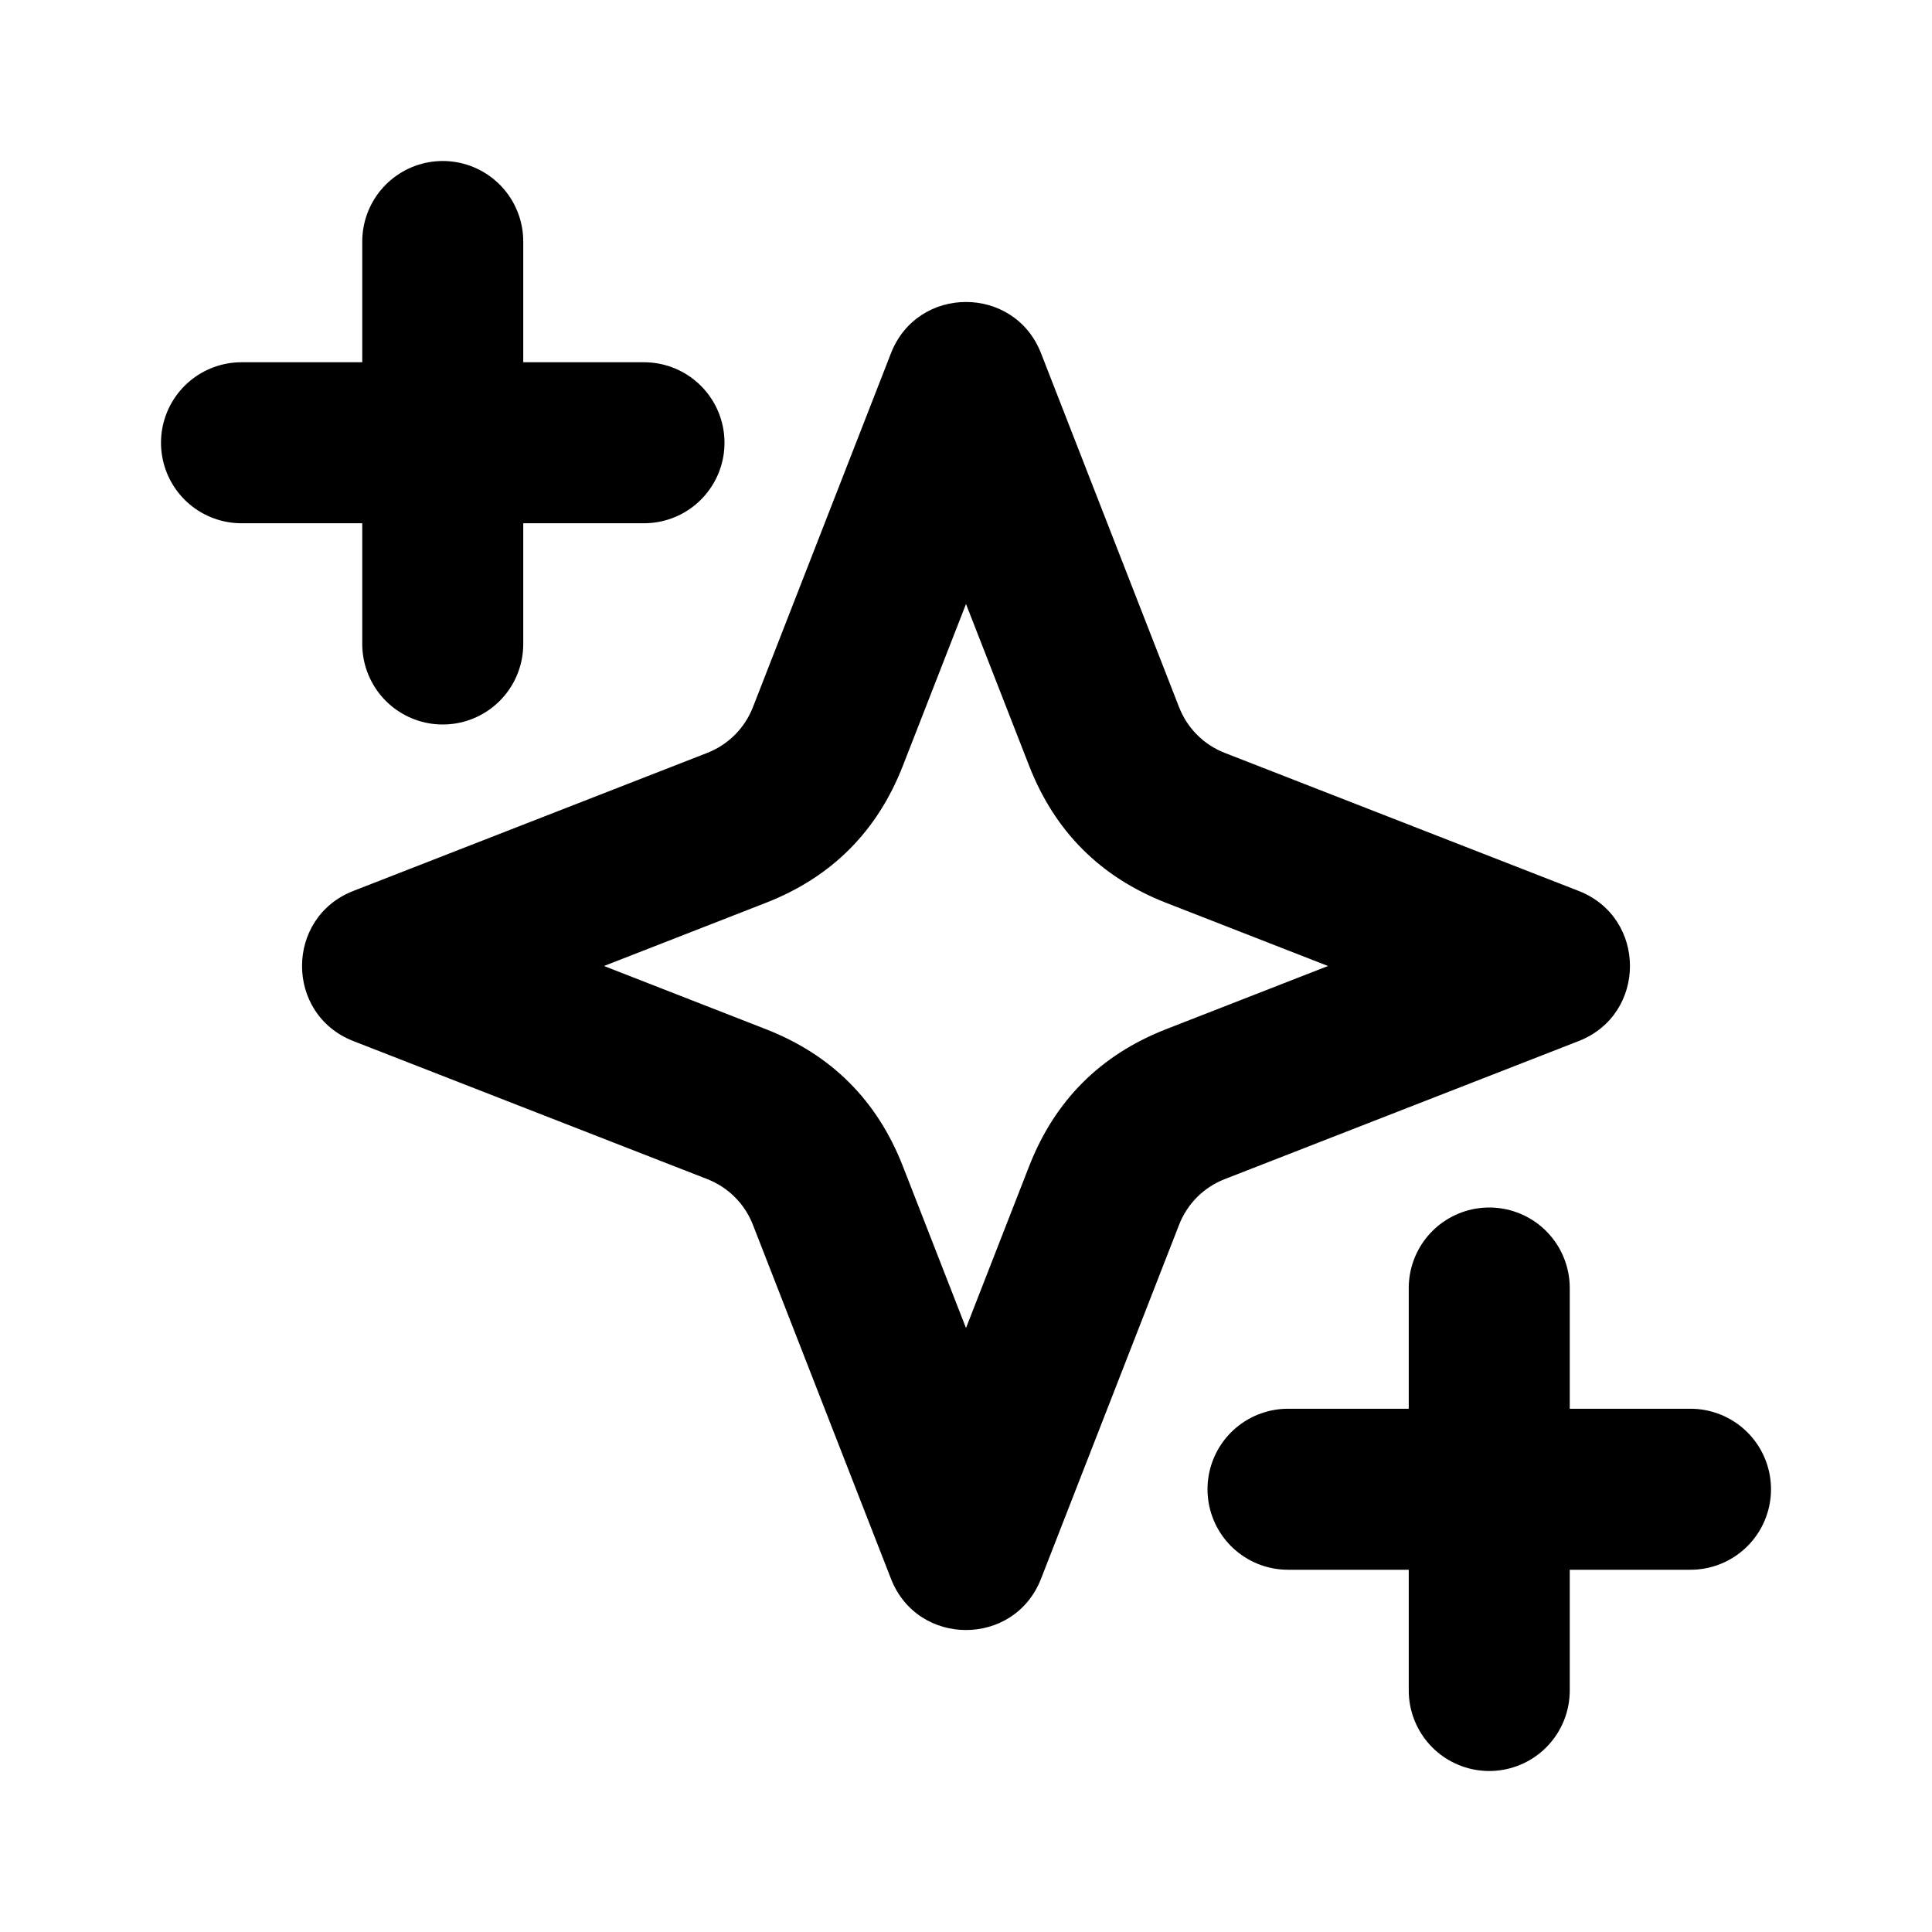
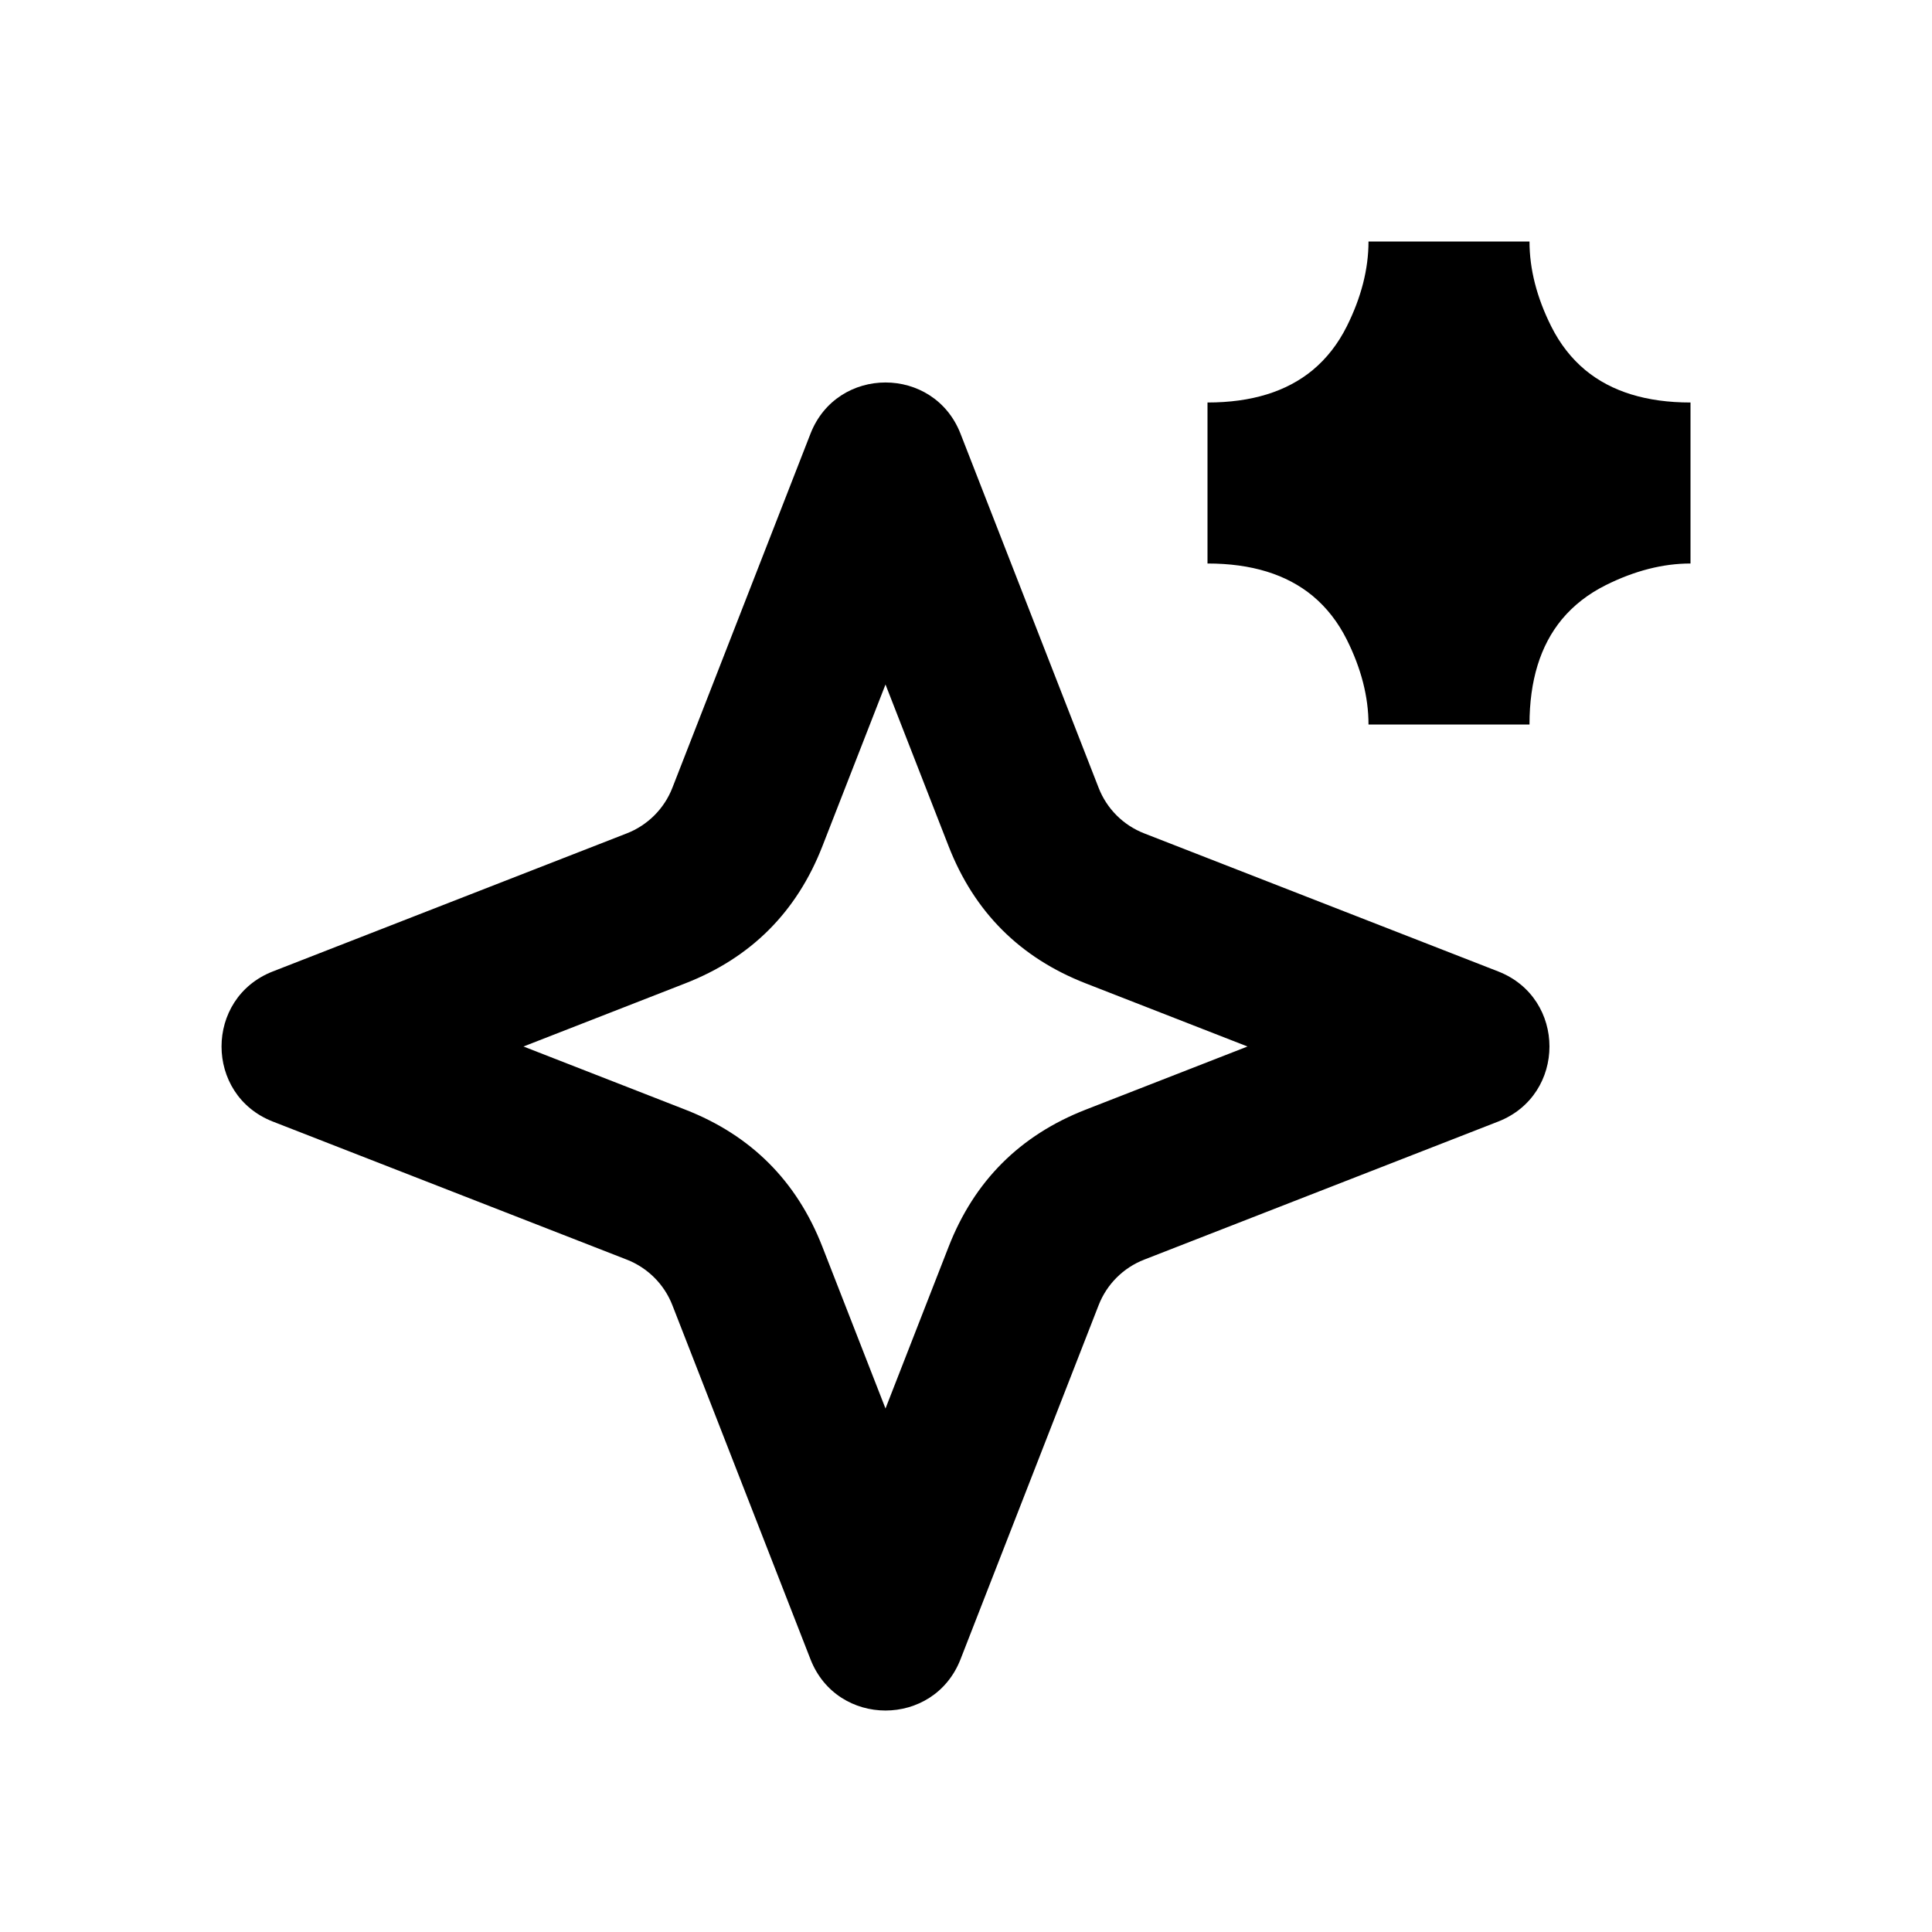
<svg xmlns="http://www.w3.org/2000/svg" viewBox="0 0 24 24" fill="none">
-   <path d="M12.932 4.388L14.647 8.785C14.748 9.045 14.954 9.252 15.215 9.353L19.612 11.068C20.036 11.234 20.248 11.617 20.248 12C20.248 12.383 20.036 12.766 19.612 12.932L15.215 14.647C14.954 14.748 14.748 14.954 14.647 15.215L12.932 19.612C12.601 20.461 11.399 20.461 11.068 19.612L9.353 15.215C9.252 14.954 9.045 14.748 8.785 14.647L4.388 12.932C3.964 12.766 3.752 12.383 3.752 12C3.752 11.617 3.964 11.234 4.388 11.068L8.785 9.353C9.045 9.252 9.252 9.045 9.353 8.785L11.068 4.388C11.399 3.539 12.601 3.539 12.932 4.388ZM12 7.503L11.216 9.512Q10.977 10.125 10.551 10.551L10.551 10.551Q10.125 10.977 9.512 11.216L7.503 12L9.512 12.784Q10.125 13.023 10.551 13.449L10.551 13.449Q10.977 13.875 11.216 14.488L12 16.497L12.784 14.488Q13.023 13.875 13.449 13.449L13.449 13.449Q13.875 13.023 14.488 12.784L16.497 12L14.488 11.216Q13.875 10.977 13.449 10.551L13.449 10.551Q13.023 10.125 12.784 9.512L12 7.503Z" fill="currentColor" fill-rule="evenodd" />
-   <path d="M3 5.5L5.5 5.5L8 5.5M5.5 3L5.5 8" stroke="currentColor" stroke-linecap="round" stroke-width="2" />
-   <path d="M16 18.5L18.5 18.5L21 18.5M18.5 16L18.5 21" stroke="currentColor" stroke-linecap="round" stroke-width="2" />
+   <path d="M11.932 5.388L13.647 9.785C13.748 10.046 13.954 10.252 14.215 10.353L18.612 12.068C19.036 12.234 19.248 12.617 19.248 13C19.248 13.383 19.036 13.766 18.612 13.932L14.215 15.647C13.954 15.748 13.748 15.954 13.647 16.215L11.932 20.612C11.601 21.461 10.399 21.461 10.068 20.612L8.353 16.215C8.252 15.954 8.045 15.748 7.785 15.647L3.388 13.932C2.964 13.766 2.752 13.383 2.752 13C2.752 12.617 2.964 12.234 3.388 12.068L7.785 10.353C8.045 10.252 8.252 10.046 8.353 9.785L10.068 5.388C10.399 4.539 11.601 4.539 11.932 5.388ZM11 8.503L10.216 10.512Q9.977 11.125 9.551 11.551L9.551 11.551Q9.125 11.977 8.512 12.216L6.503 13L8.512 13.784Q9.125 14.023 9.551 14.449L9.551 14.449Q9.977 14.875 10.216 15.488L11 17.497L11.784 15.488Q12.023 14.875 12.449 14.449L12.449 14.449Q12.875 14.023 13.488 13.784L15.497 13L13.488 12.216Q12.875 11.977 12.449 11.551L12.449 11.551Q12.023 11.125 11.784 10.512L11 8.503Z" fill="currentColor" fill-rule="evenodd" />
+   <path d="M15 6L15 5C15.546 5 15.981 4.866 16.306 4.598C16.479 4.454 16.621 4.273 16.731 4.053C16.91 3.694 17 3.343 17 3L19 3C19 3.343 19.09 3.694 19.269 4.053C19.379 4.273 19.521 4.454 19.694 4.598C20.019 4.866 20.454 5 21 5L21 7C20.657 7 20.306 7.09 19.947 7.269C19.727 7.379 19.546 7.521 19.402 7.694C19.134 8.019 19 8.454 19 9L17 9C17 8.657 16.91 8.306 16.731 7.947C16.621 7.727 16.479 7.546 16.306 7.402C15.981 7.134 15.546 7 15 7L15 6Z" fill="currentColor" fill-rule="evenodd" />
</svg>
